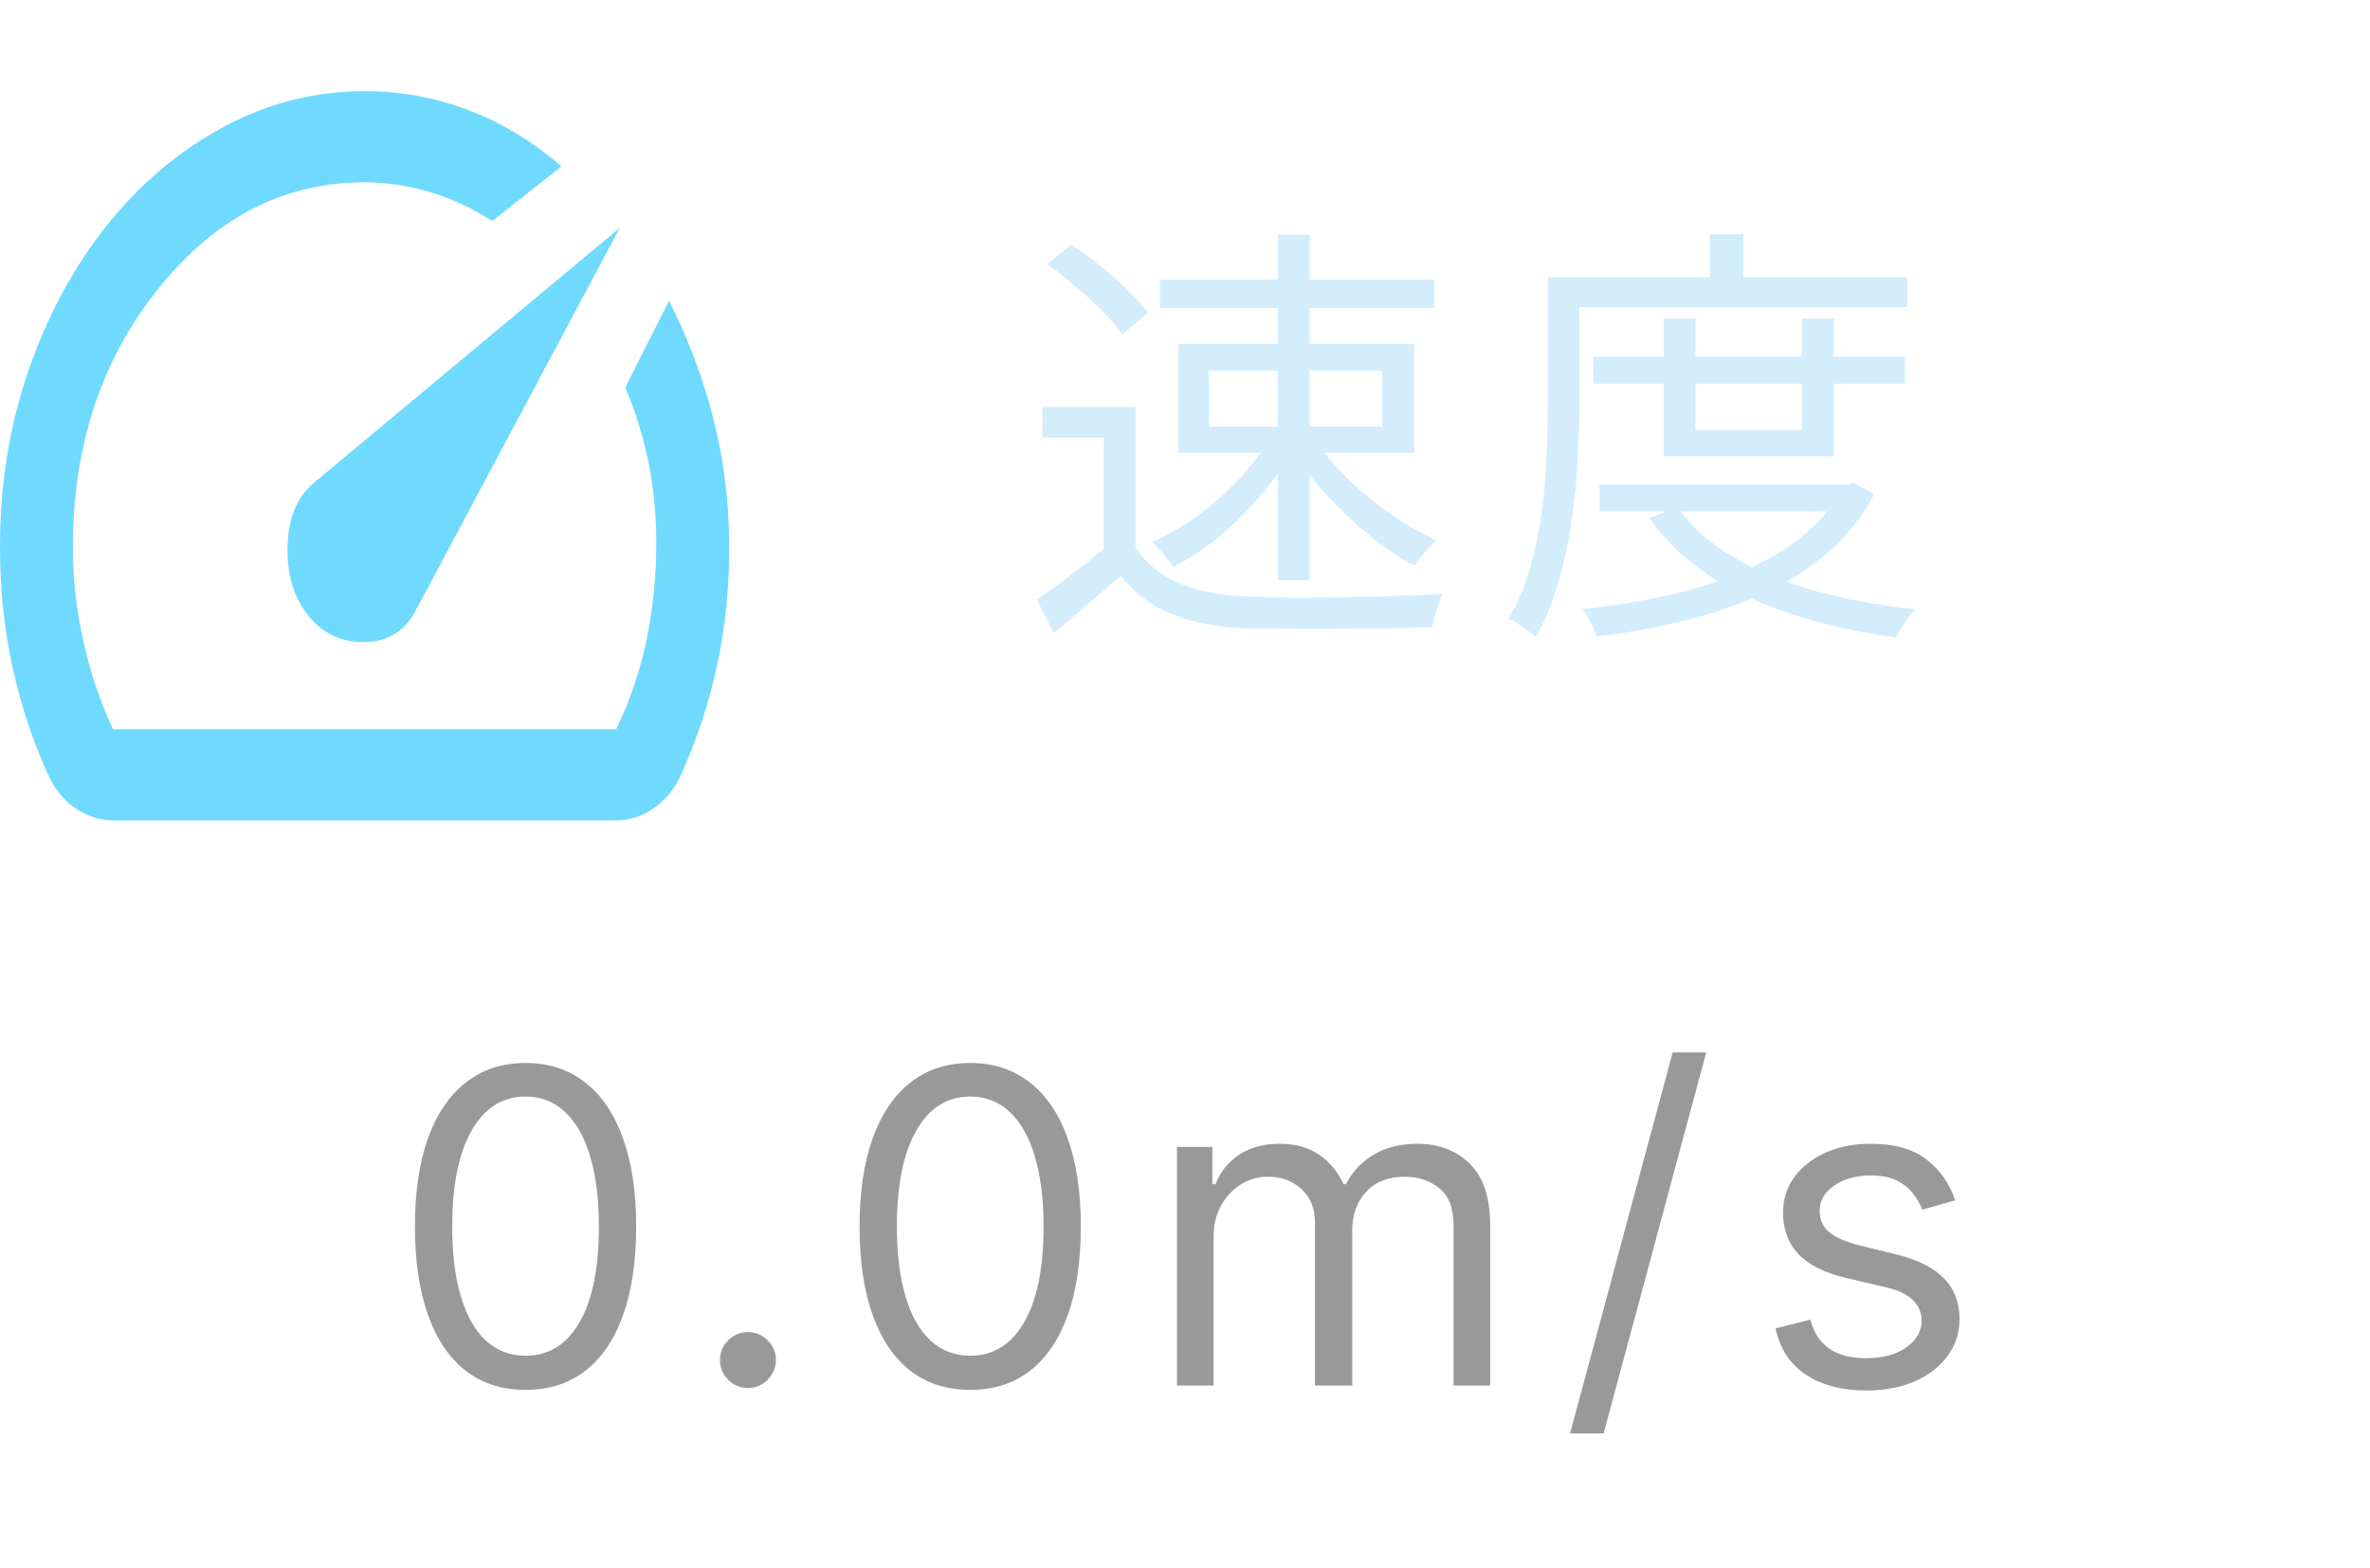
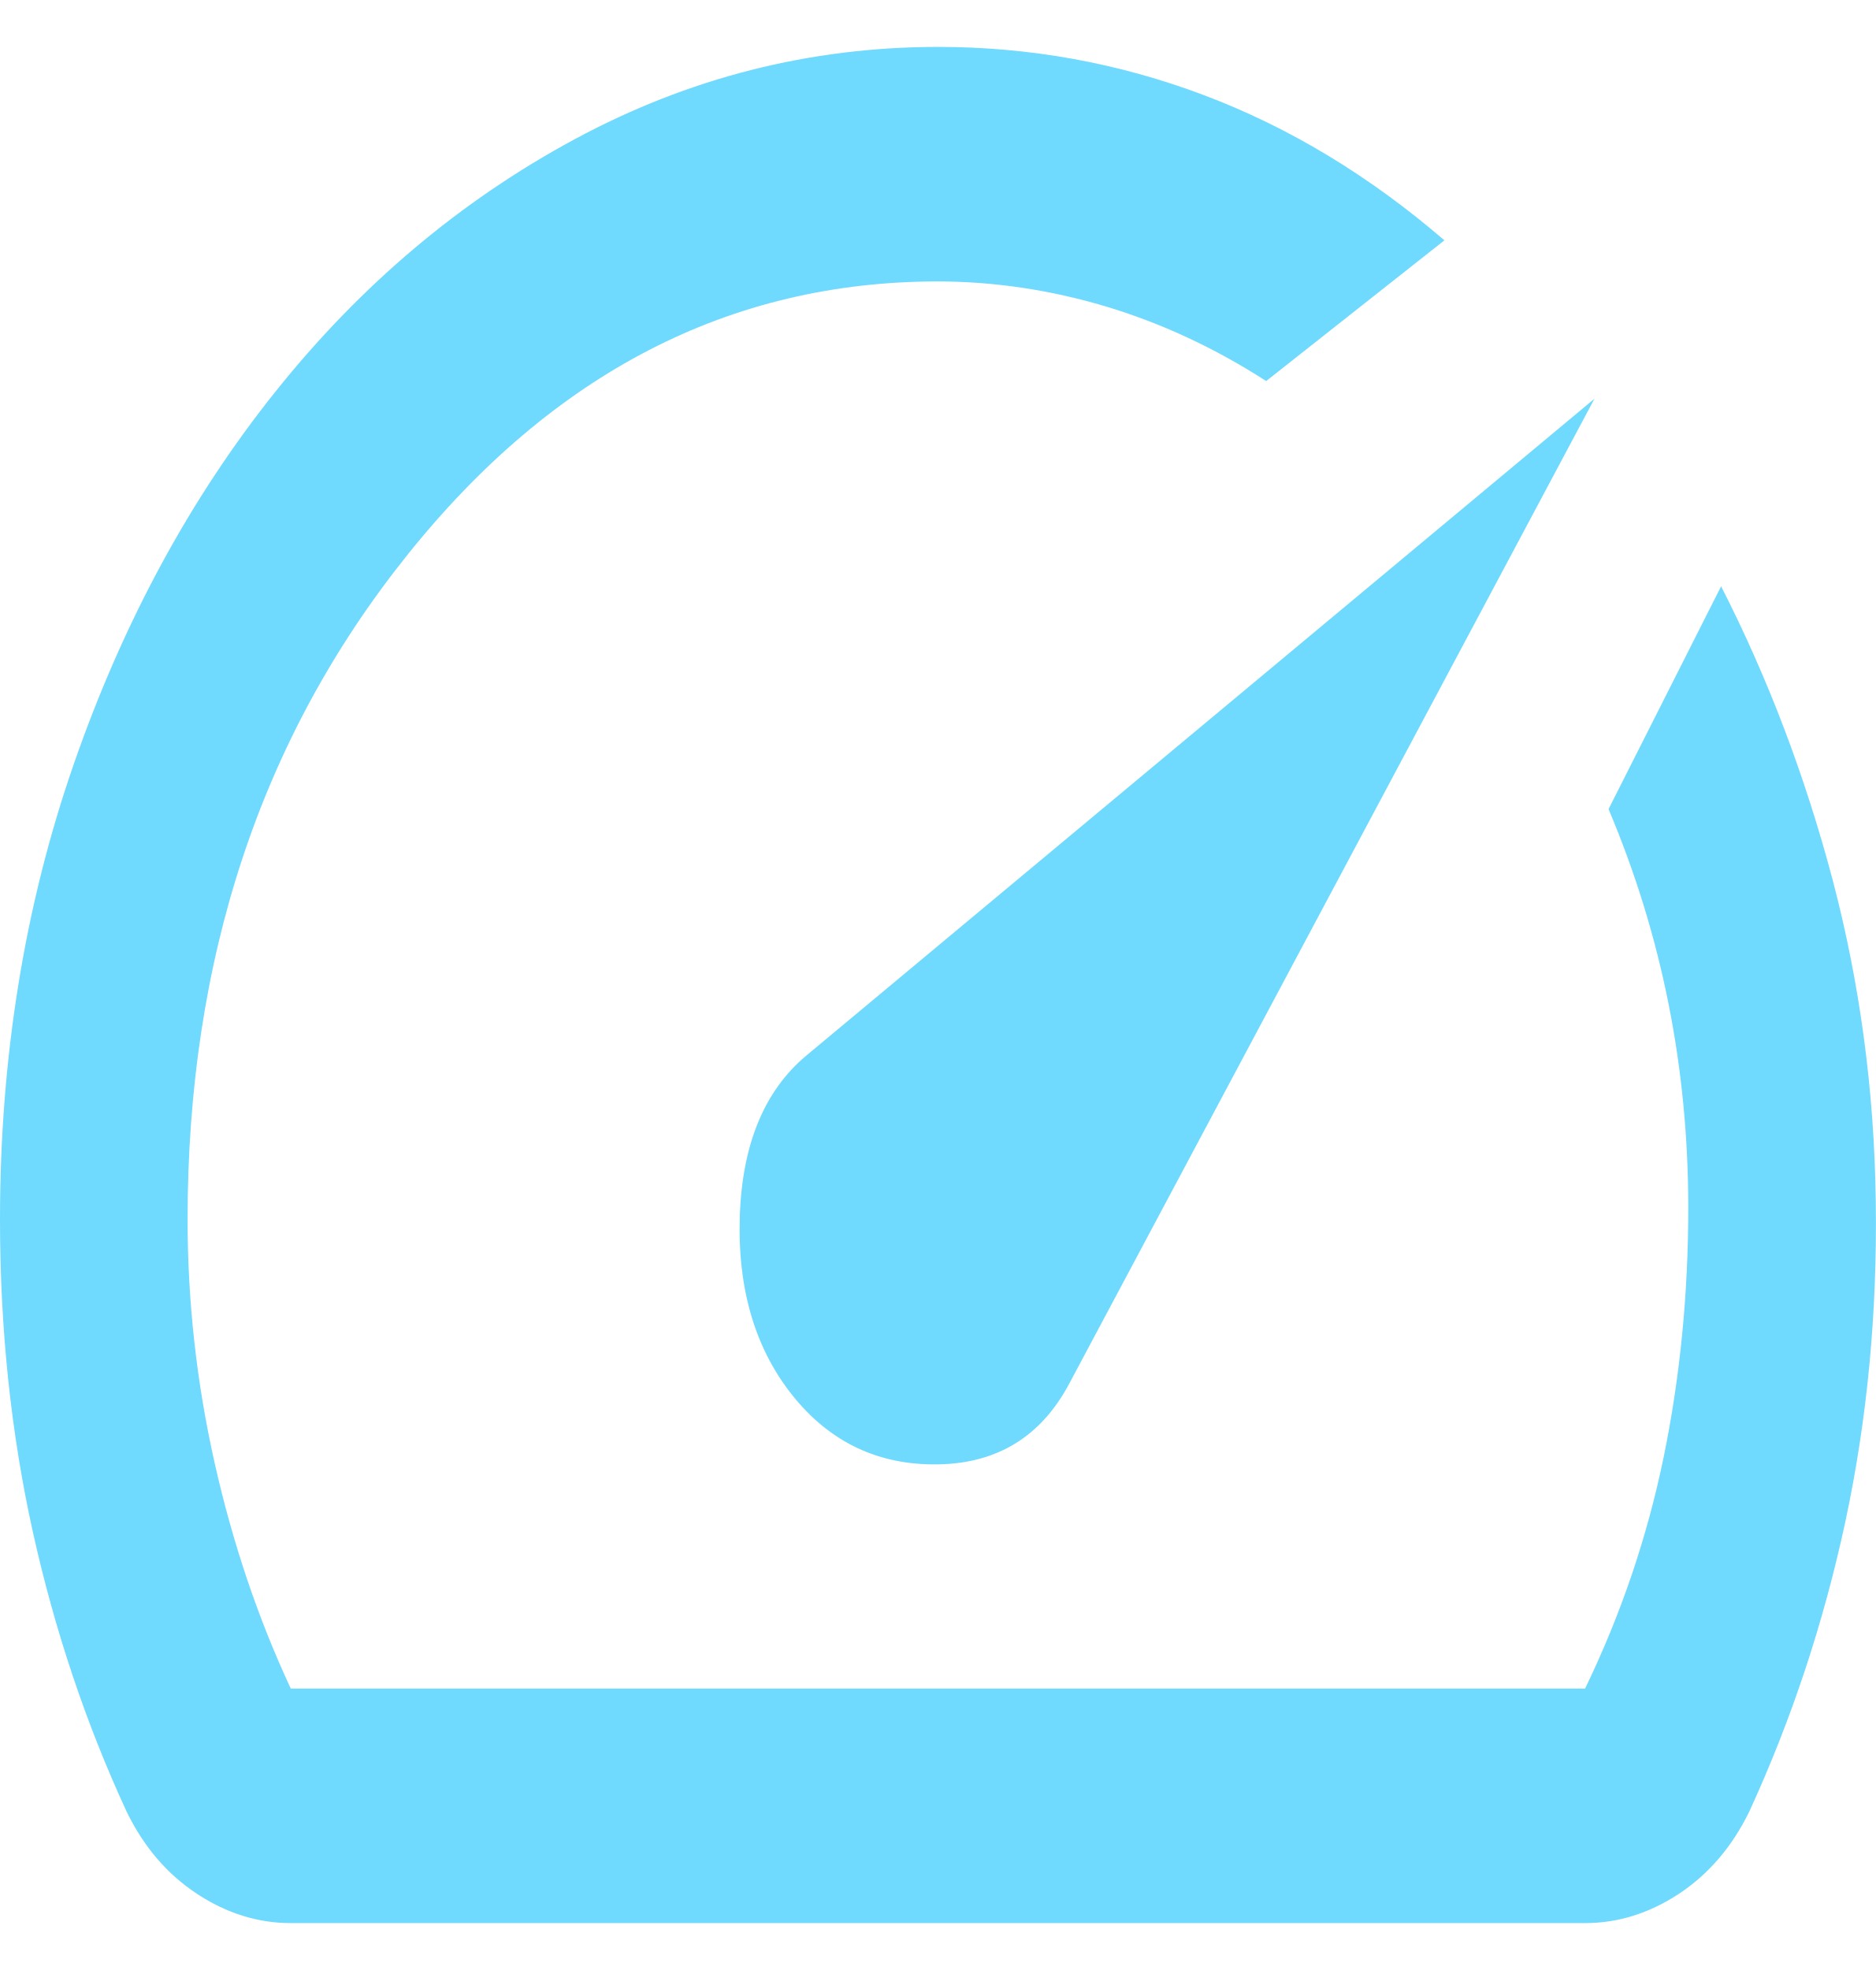
- <svg xmlns="http://www.w3.org/2000/svg" width="65" height="43" viewBox="0 0 65 43" fill="none">
-   <path d="M8.449 16.875C8.849 17.375 9.366 17.62 9.999 17.61C10.633 17.6 11.099 17.313 11.399 16.75L16.999 6.25L8.599 13.25C8.149 13.625 7.912 14.198 7.887 14.969C7.863 15.74 8.05 16.375 8.449 16.875ZM9.999 2.5C10.982 2.5 11.928 2.672 12.837 3.015C13.746 3.358 14.6 3.874 15.399 4.562L13.499 6.062C12.949 5.708 12.378 5.443 11.787 5.266C11.196 5.09 10.6 5.001 9.999 5C7.783 5 5.895 5.974 4.337 7.923C2.778 9.871 1.999 12.23 2 15C2 15.875 2.096 16.74 2.288 17.594C2.48 18.448 2.75 19.25 3.1 20H16.899C17.282 19.208 17.561 18.385 17.737 17.531C17.912 16.677 17.999 15.792 17.999 14.875C17.999 14.125 17.928 13.396 17.786 12.688C17.644 11.979 17.431 11.292 17.149 10.625L18.349 8.25C18.849 9.229 19.244 10.271 19.537 11.375C19.828 12.479 19.983 13.625 19.998 14.812C20.015 16 19.906 17.135 19.674 18.219C19.441 19.302 19.099 20.333 18.649 21.312C18.465 21.688 18.215 21.979 17.899 22.188C17.582 22.396 17.249 22.5 16.899 22.5H3.1C2.75 22.5 2.416 22.396 2.1 22.188C1.783 21.979 1.533 21.688 1.35 21.312C0.917 20.375 0.583 19.38 0.35 18.329C0.117 17.277 0 16.168 0 15C0 13.271 0.263 11.651 0.788 10.141C1.313 8.631 2.03 7.308 2.938 6.173C3.846 5.037 4.908 4.141 6.125 3.485C7.341 2.829 8.633 2.501 9.999 2.5Z" fill="#6FDAFE" />
-   <path d="M31.144 11.16V15.408H30.268V12H28.588V11.16H31.144ZM31.144 15.012C31.432 15.452 31.832 15.78 32.344 15.996C32.856 16.212 33.46 16.332 34.156 16.356C34.484 16.372 34.88 16.384 35.344 16.392C35.816 16.392 36.308 16.388 36.82 16.38C37.34 16.372 37.84 16.36 38.32 16.344C38.8 16.328 39.22 16.308 39.58 16.284C39.54 16.348 39.5 16.436 39.46 16.548C39.42 16.66 39.384 16.772 39.352 16.884C39.32 17.004 39.296 17.108 39.28 17.196C38.952 17.212 38.564 17.224 38.116 17.232C37.668 17.24 37.204 17.244 36.724 17.244C36.244 17.252 35.776 17.252 35.32 17.244C34.872 17.244 34.484 17.24 34.156 17.232C33.372 17.2 32.7 17.072 32.14 16.848C31.588 16.624 31.12 16.272 30.736 15.792C30.448 16.048 30.152 16.304 29.848 16.56C29.544 16.824 29.228 17.092 28.9 17.364L28.432 16.44C28.72 16.248 29.028 16.028 29.356 15.78C29.692 15.524 30.016 15.268 30.328 15.012H31.144ZM28.72 7.248L29.38 6.708C29.644 6.876 29.912 7.072 30.184 7.296C30.456 7.512 30.704 7.732 30.928 7.956C31.16 8.18 31.348 8.388 31.492 8.58L30.772 9.18C30.652 8.988 30.476 8.776 30.244 8.544C30.02 8.312 29.772 8.084 29.5 7.86C29.236 7.628 28.976 7.424 28.72 7.248ZM33.16 10.164V11.7H37.912V10.164H33.16ZM32.32 9.432H38.788V12.42H32.32V9.432ZM31.816 7.668H39.34V8.448H31.816V7.668ZM35.044 6.432H35.92V15.912H35.044V6.432ZM34.744 12.144L35.416 12.396C35.176 12.82 34.88 13.236 34.528 13.644C34.184 14.044 33.808 14.412 33.4 14.748C32.992 15.076 32.584 15.344 32.176 15.552C32.136 15.48 32.08 15.404 32.008 15.324C31.944 15.236 31.876 15.152 31.804 15.072C31.732 14.992 31.664 14.924 31.6 14.868C32 14.692 32.396 14.464 32.788 14.184C33.188 13.896 33.56 13.576 33.904 13.224C34.248 12.864 34.528 12.504 34.744 12.144ZM36.124 12.144C36.364 12.496 36.664 12.844 37.024 13.188C37.384 13.532 37.772 13.848 38.188 14.136C38.604 14.416 39.008 14.644 39.4 14.82C39.336 14.876 39.264 14.948 39.184 15.036C39.104 15.116 39.028 15.2 38.956 15.288C38.892 15.368 38.836 15.444 38.788 15.516C38.396 15.308 37.992 15.036 37.576 14.7C37.168 14.364 36.78 14 36.412 13.608C36.052 13.216 35.744 12.82 35.488 12.42L36.124 12.144ZM43.7 9.78H52.244V10.524H43.7V9.78ZM43.868 13.284H50.744V14.028H43.868V13.284ZM45.632 8.736H46.496V11.796H49.412V8.736H50.3V12.516H45.632V8.736ZM50.504 13.284H50.684L50.84 13.248L51.404 13.548C51.076 14.172 50.648 14.712 50.12 15.168C49.592 15.616 48.992 15.992 48.32 16.296C47.648 16.6 46.928 16.844 46.16 17.028C45.392 17.22 44.6 17.364 43.784 17.46C43.76 17.356 43.708 17.228 43.628 17.076C43.556 16.924 43.48 16.8 43.4 16.704C44.16 16.624 44.904 16.508 45.632 16.356C46.36 16.196 47.04 15.984 47.672 15.72C48.312 15.456 48.876 15.136 49.364 14.76C49.852 14.384 50.232 13.936 50.504 13.416V13.284ZM46.004 13.908C46.388 14.444 46.904 14.904 47.552 15.288C48.208 15.672 48.96 15.98 49.808 16.212C50.656 16.444 51.564 16.608 52.532 16.704C52.476 16.768 52.412 16.848 52.34 16.944C52.276 17.04 52.212 17.132 52.148 17.22C52.092 17.316 52.044 17.404 52.004 17.484C51.02 17.356 50.096 17.152 49.232 16.872C48.368 16.6 47.592 16.244 46.904 15.804C46.224 15.356 45.668 14.824 45.236 14.208L46.004 13.908ZM46.892 6.42H47.816V8.064H46.892V6.42ZM42.896 7.608H52.316V8.424H42.896V7.608ZM42.452 7.608H43.316V11.076C43.316 11.54 43.3 12.048 43.268 12.6C43.244 13.152 43.188 13.716 43.1 14.292C43.02 14.868 42.9 15.428 42.74 15.972C42.588 16.516 42.38 17.016 42.116 17.472C42.068 17.424 41.996 17.364 41.9 17.292C41.812 17.228 41.72 17.164 41.624 17.1C41.536 17.044 41.452 17.004 41.372 16.98C41.62 16.548 41.816 16.084 41.96 15.588C42.104 15.084 42.212 14.568 42.284 14.04C42.356 13.512 42.4 12.996 42.416 12.492C42.44 11.98 42.452 11.508 42.452 11.076V7.608Z" fill="#D4EDFD" />
-   <path d="M14.414 38.119C13.772 38.119 13.225 37.945 12.773 37.595C12.322 37.243 11.977 36.733 11.738 36.065C11.499 35.395 11.38 34.585 11.38 33.636C11.38 32.693 11.499 31.888 11.738 31.22C11.979 30.55 12.326 30.038 12.778 29.686C13.232 29.331 13.778 29.153 14.414 29.153C15.05 29.153 15.595 29.331 16.046 29.686C16.501 30.038 16.847 30.55 17.086 31.22C17.327 31.888 17.448 32.693 17.448 33.636C17.448 34.585 17.329 35.395 17.09 36.065C16.852 36.733 16.506 37.243 16.055 37.595C15.603 37.945 15.056 38.119 14.414 38.119ZM14.414 37.182C15.05 37.182 15.545 36.875 15.897 36.261C16.249 35.648 16.425 34.773 16.425 33.636C16.425 32.881 16.345 32.237 16.183 31.706C16.023 31.175 15.793 30.77 15.492 30.491C15.194 30.213 14.835 30.074 14.414 30.074C13.783 30.074 13.29 30.385 12.935 31.007C12.58 31.626 12.403 32.503 12.403 33.636C12.403 34.392 12.482 35.034 12.641 35.562C12.8 36.091 13.029 36.493 13.327 36.769C13.629 37.044 13.991 37.182 14.414 37.182ZM20.513 38.068C20.303 38.068 20.122 37.993 19.972 37.842C19.821 37.692 19.746 37.511 19.746 37.301C19.746 37.091 19.821 36.91 19.972 36.76C20.122 36.609 20.303 36.534 20.513 36.534C20.723 36.534 20.903 36.609 21.054 36.76C21.204 36.91 21.28 37.091 21.28 37.301C21.28 37.44 21.244 37.568 21.173 37.685C21.105 37.801 21.013 37.895 20.896 37.966C20.783 38.034 20.655 38.068 20.513 38.068ZM26.609 38.119C25.967 38.119 25.421 37.945 24.969 37.595C24.517 37.243 24.172 36.733 23.933 36.065C23.695 35.395 23.575 34.585 23.575 33.636C23.575 32.693 23.695 31.888 23.933 31.22C24.175 30.55 24.521 30.038 24.973 29.686C25.428 29.331 25.973 29.153 26.609 29.153C27.246 29.153 27.79 29.331 28.241 29.686C28.696 30.038 29.043 30.55 29.281 31.22C29.523 31.888 29.643 32.693 29.643 33.636C29.643 34.585 29.524 35.395 29.285 36.065C29.047 36.733 28.702 37.243 28.25 37.595C27.798 37.945 27.251 38.119 26.609 38.119ZM26.609 37.182C27.246 37.182 27.74 36.875 28.092 36.261C28.445 35.648 28.621 34.773 28.621 33.636C28.621 32.881 28.54 32.237 28.378 31.706C28.219 31.175 27.989 30.77 27.688 30.491C27.389 30.213 27.03 30.074 26.609 30.074C25.979 30.074 25.486 30.385 25.131 31.007C24.776 31.626 24.598 32.503 24.598 33.636C24.598 34.392 24.678 35.034 24.837 35.562C24.996 36.091 25.224 36.493 25.523 36.769C25.824 37.044 26.186 37.182 26.609 37.182ZM32.28 38V31.454H33.251V32.477H33.337C33.473 32.128 33.693 31.857 33.997 31.663C34.301 31.467 34.666 31.369 35.092 31.369C35.524 31.369 35.883 31.467 36.17 31.663C36.46 31.857 36.686 32.128 36.848 32.477H36.916C37.084 32.139 37.335 31.871 37.67 31.672C38.006 31.47 38.408 31.369 38.876 31.369C39.462 31.369 39.94 31.553 40.312 31.919C40.685 32.283 40.871 32.849 40.871 33.619V38H39.865V33.619C39.865 33.136 39.733 32.791 39.469 32.584C39.205 32.376 38.894 32.273 38.535 32.273C38.075 32.273 37.719 32.412 37.466 32.69C37.213 32.966 37.087 33.315 37.087 33.739V38H36.064V33.517C36.064 33.145 35.943 32.845 35.702 32.618C35.46 32.388 35.149 32.273 34.769 32.273C34.507 32.273 34.263 32.342 34.035 32.481C33.811 32.621 33.629 32.814 33.49 33.061C33.354 33.305 33.285 33.588 33.285 33.909V38H32.28ZM46.795 28.864L43.982 39.312H43.062L45.874 28.864H46.795ZM53.623 32.92L52.72 33.176C52.663 33.026 52.579 32.879 52.468 32.737C52.36 32.592 52.213 32.473 52.025 32.379C51.838 32.285 51.598 32.239 51.305 32.239C50.904 32.239 50.571 32.331 50.304 32.516C50.039 32.697 49.907 32.929 49.907 33.21C49.907 33.46 49.998 33.658 50.18 33.803C50.362 33.947 50.646 34.068 51.032 34.165L52.004 34.403C52.589 34.545 53.025 34.763 53.312 35.055C53.599 35.345 53.742 35.719 53.742 36.176C53.742 36.551 53.635 36.886 53.419 37.182C53.206 37.477 52.907 37.71 52.524 37.881C52.14 38.051 51.694 38.136 51.186 38.136C50.518 38.136 49.966 37.992 49.528 37.702C49.091 37.412 48.814 36.989 48.697 36.432L49.652 36.193C49.742 36.545 49.914 36.81 50.167 36.986C50.423 37.162 50.757 37.25 51.169 37.25C51.637 37.25 52.01 37.151 52.285 36.952C52.564 36.75 52.703 36.508 52.703 36.227C52.703 36 52.623 35.81 52.464 35.656C52.305 35.5 52.061 35.383 51.731 35.307L50.64 35.051C50.041 34.909 49.6 34.689 49.319 34.391C49.041 34.09 48.902 33.713 48.902 33.261C48.902 32.892 49.005 32.565 49.213 32.281C49.423 31.997 49.709 31.774 50.069 31.612C50.433 31.45 50.845 31.369 51.305 31.369C51.953 31.369 52.461 31.511 52.831 31.796C53.203 32.08 53.467 32.455 53.623 32.92Z" fill="#999999" />
+ <svg xmlns="http://www.w3.org/2000/svg" width="20" height="21" viewBox="0 0 20 21" fill="none">
+   <path d="M8.449 14.875C8.849 15.375 9.366 15.62 9.999 15.61C10.633 15.6 11.099 15.313 11.399 14.75L16.999 4.25L8.599 11.25C8.149 11.625 7.912 12.198 7.887 12.969C7.863 13.74 8.05 14.375 8.449 14.875ZM9.999 0.5C10.982 0.5 11.928 0.672 12.837 1.015C13.746 1.358 14.6 1.874 15.399 2.562L13.499 4.062C12.949 3.708 12.378 3.443 11.787 3.266C11.196 3.09 10.6 3.001 9.999 3C7.783 3 5.895 3.974 4.337 5.923C2.778 7.871 1.999 10.23 2 13C2 13.875 2.096 14.74 2.288 15.594C2.48 16.448 2.75 17.25 3.1 18H16.899C17.282 17.208 17.561 16.385 17.737 15.531C17.912 14.677 17.999 13.792 17.999 12.875C17.999 12.125 17.928 11.396 17.786 10.688C17.644 9.979 17.431 9.292 17.149 8.625L18.349 6.25C18.849 7.229 19.244 8.271 19.537 9.375C19.828 10.479 19.983 11.625 19.998 12.812C20.015 14 19.906 15.135 19.674 16.219C19.441 17.302 19.099 18.333 18.649 19.312C18.465 19.688 18.215 19.979 17.899 20.188C17.582 20.396 17.249 20.5 16.899 20.5H3.1C2.75 20.5 2.416 20.396 2.1 20.188C1.783 19.979 1.533 19.688 1.35 19.312C0.917 18.375 0.583 17.38 0.35 16.329C0.117 15.277 0 14.168 0 13C0 11.271 0.263 9.651 0.788 8.141C1.313 6.631 2.03 5.308 2.938 4.173C3.846 3.037 4.908 2.141 6.125 1.485C7.341 0.829 8.633 0.501 9.999 0.5Z" fill="#6FDAFE" />
</svg>
